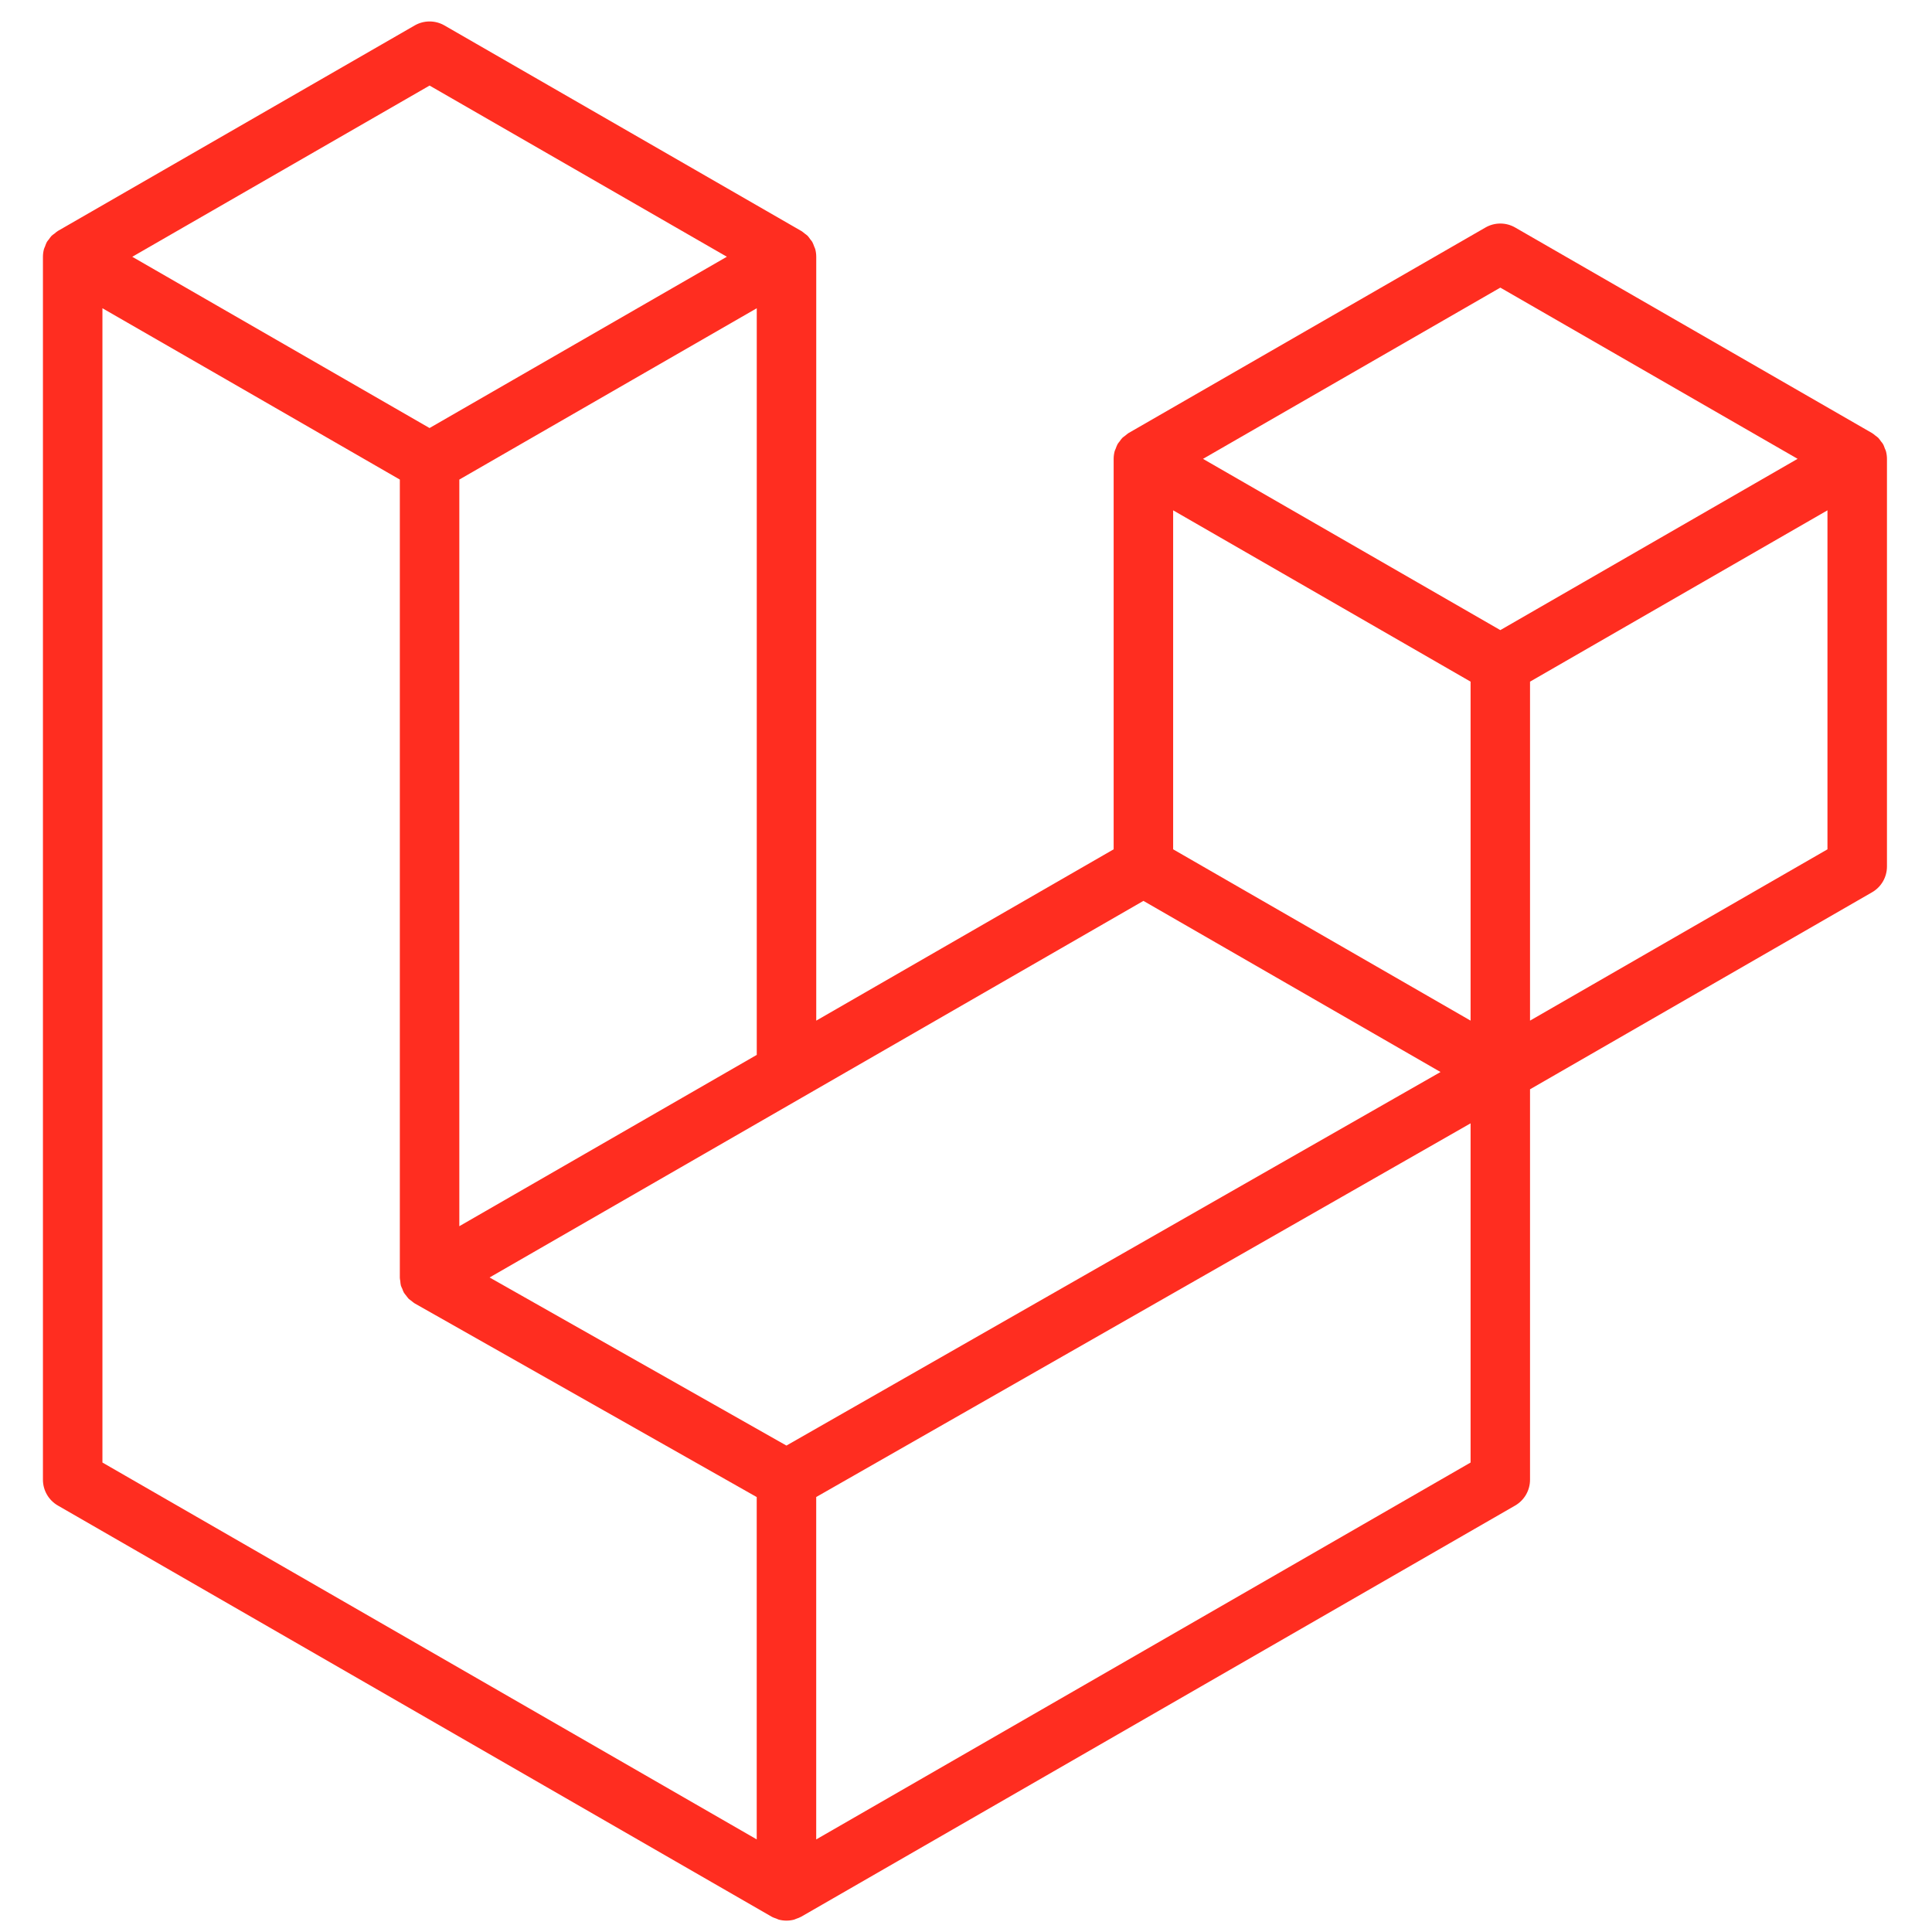
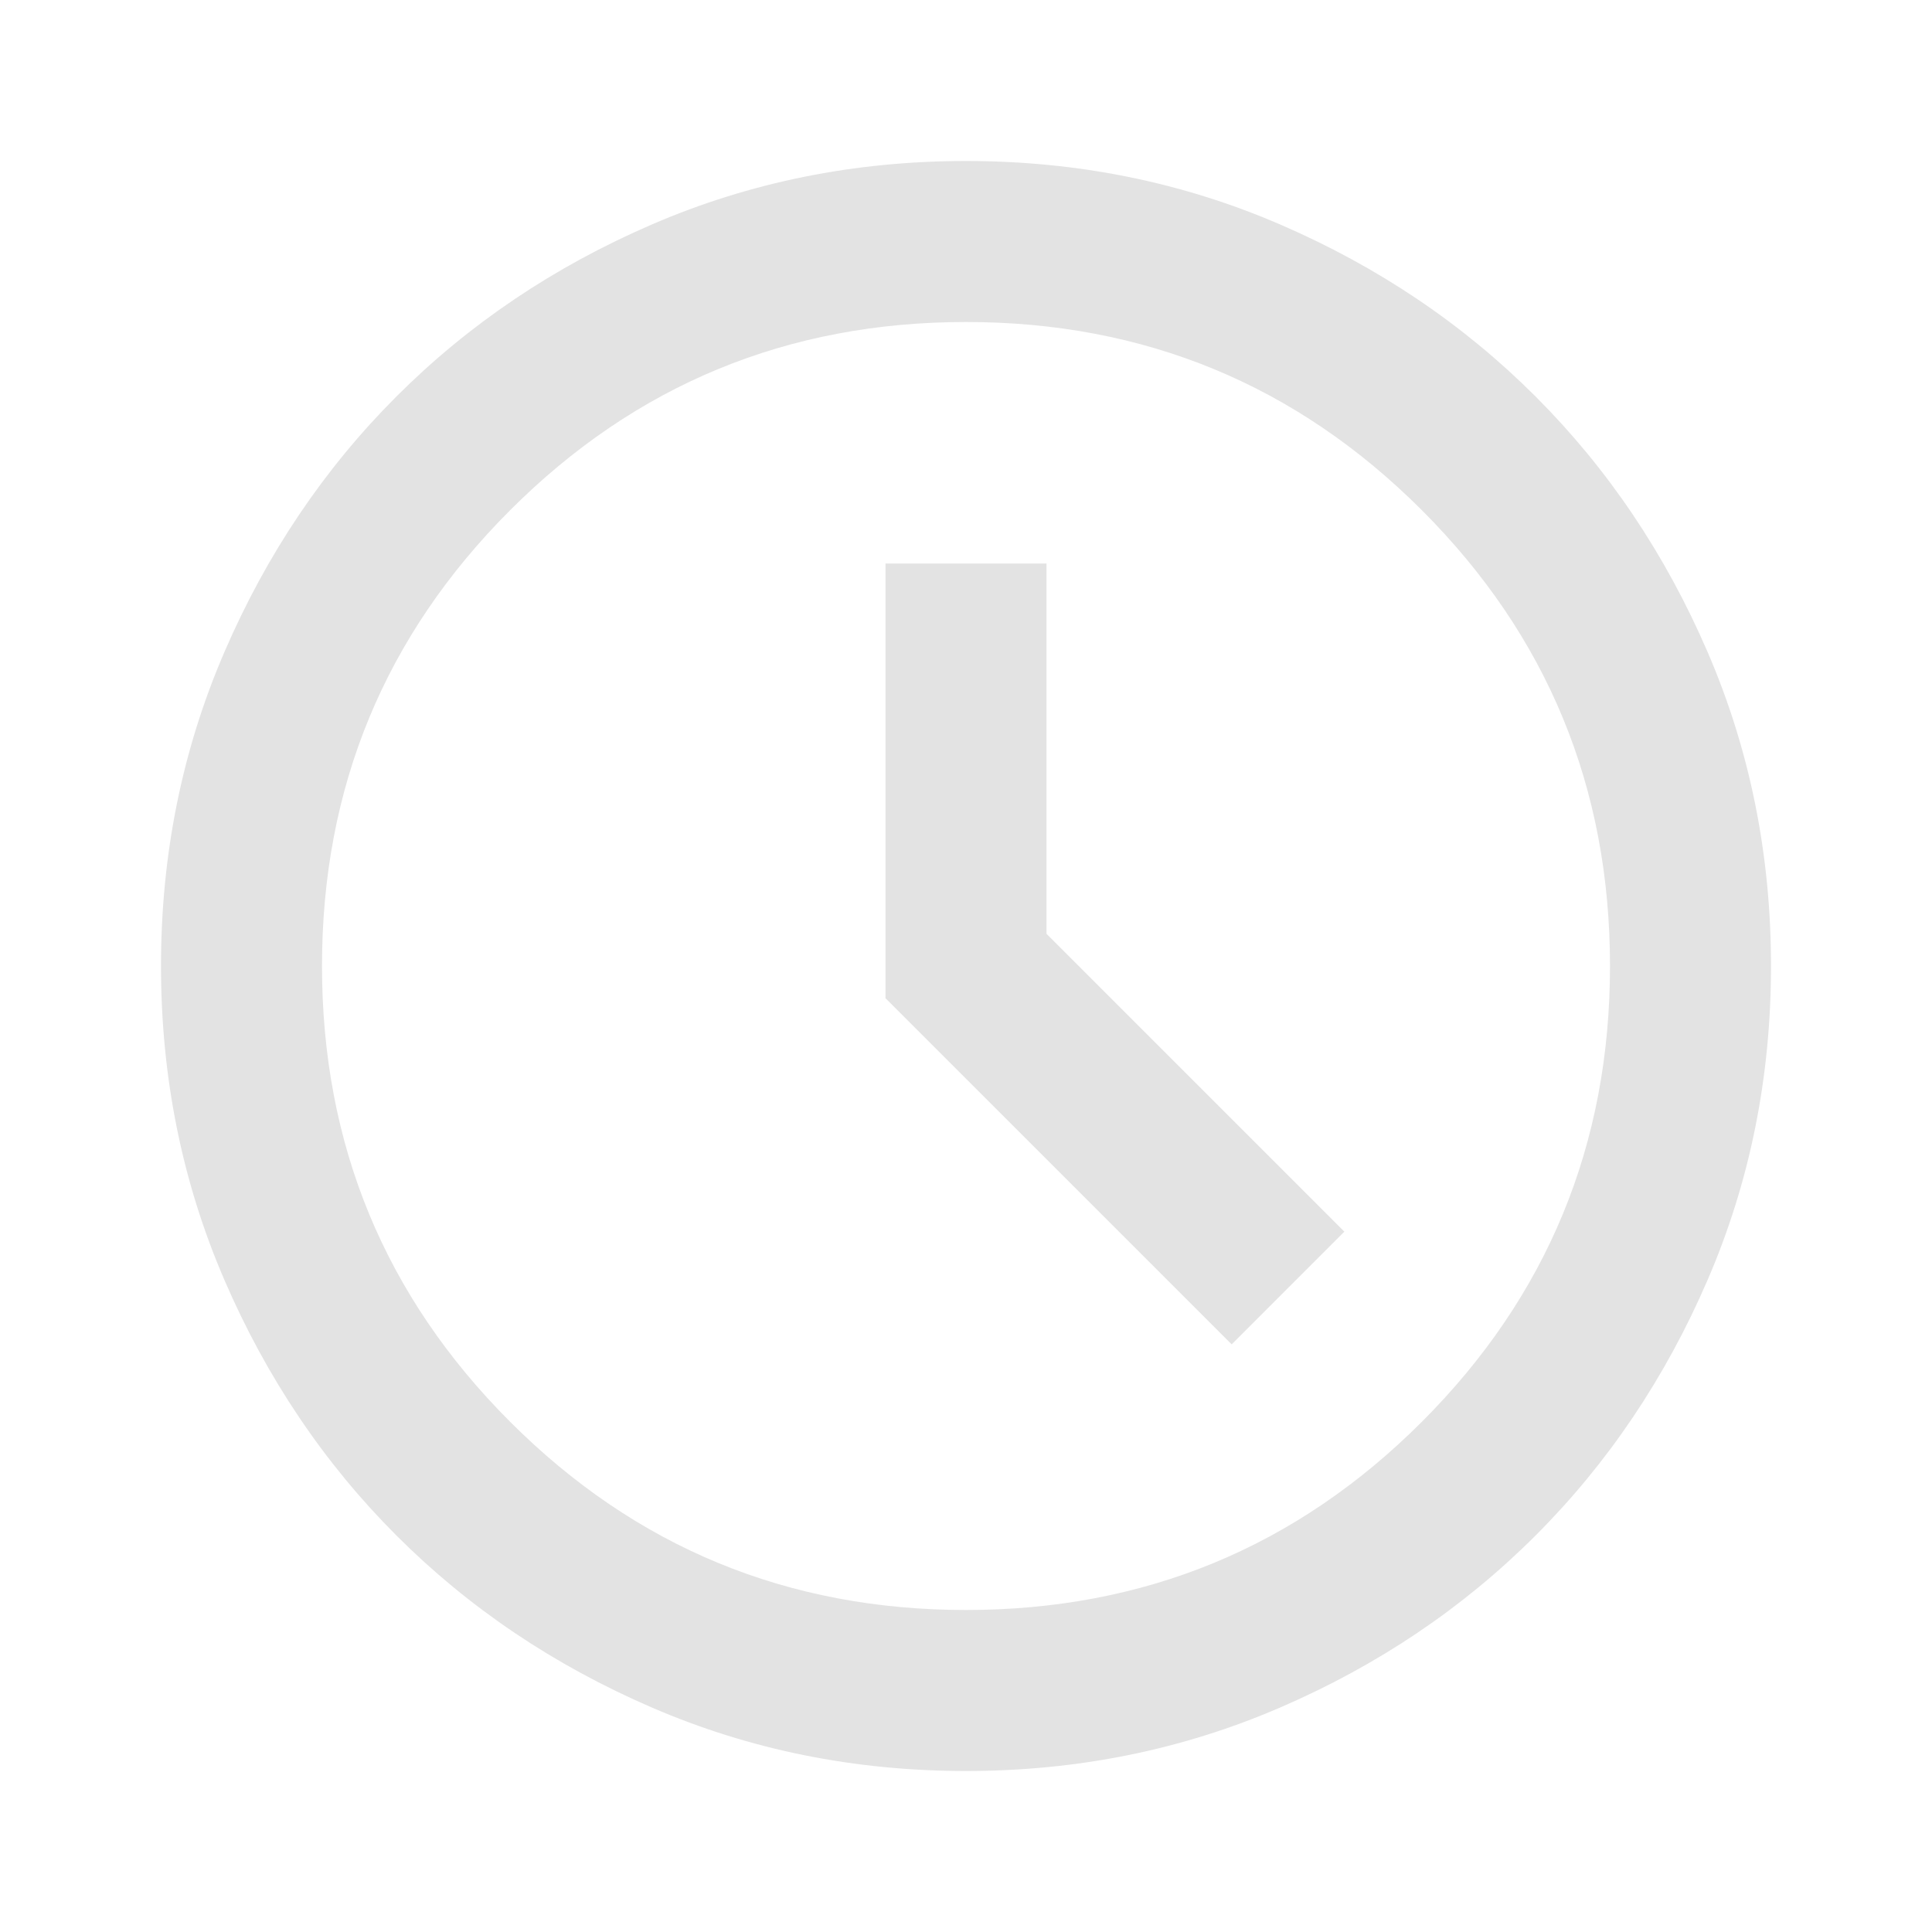
- <svg xmlns="http://www.w3.org/2000/svg" width="166" height="166" viewBox="0 0 166 166" fill="none">
-   <path fill-rule="evenodd" clip-rule="evenodd" d="M162.041 38.759C162.099 38.977 162.129 39.201 162.13 39.426V74.452C162.13 74.902 162.011 75.344 161.786 75.733C161.561 76.122 161.237 76.444 160.847 76.668L131.462 93.594V127.141C131.462 128.054 130.977 128.897 130.186 129.357L68.847 164.683C68.707 164.763 68.554 164.814 68.401 164.868C68.343 164.887 68.289 164.922 68.228 164.938C67.8 165.051 67.349 165.051 66.92 164.938C66.85 164.919 66.786 164.881 66.719 164.855C66.579 164.804 66.432 164.76 66.298 164.683L4.972 129.357C4.583 129.133 4.259 128.81 4.034 128.421C3.808 128.032 3.69 127.591 3.689 127.141L3.689 22.063C3.689 21.834 3.721 21.61 3.779 21.393C3.798 21.32 3.843 21.253 3.868 21.179C3.916 21.045 3.961 20.908 4.031 20.783C4.079 20.7 4.149 20.633 4.206 20.557C4.28 20.454 4.347 20.349 4.433 20.26C4.506 20.186 4.602 20.132 4.685 20.068C4.778 19.992 4.861 19.909 4.966 19.848L35.633 2.185C36.022 1.961 36.462 1.844 36.91 1.844C37.358 1.844 37.798 1.961 38.186 2.185L68.851 19.848H68.857C68.959 19.912 69.045 19.992 69.138 20.065C69.221 20.129 69.313 20.186 69.387 20.257C69.476 20.349 69.54 20.454 69.616 20.557C69.671 20.633 69.744 20.7 69.789 20.783C69.862 20.911 69.904 21.045 69.955 21.179C69.98 21.253 70.025 21.32 70.044 21.396C70.103 21.614 70.133 21.838 70.133 22.063V87.694L95.686 72.974V39.423C95.686 39.2 95.718 38.973 95.775 38.759C95.798 38.683 95.839 38.615 95.865 38.542C95.916 38.408 95.96 38.271 96.031 38.146C96.079 38.063 96.149 37.996 96.203 37.92C96.279 37.818 96.343 37.712 96.433 37.623C96.506 37.549 96.599 37.495 96.681 37.431C96.777 37.355 96.86 37.272 96.962 37.211L127.633 19.548C128.021 19.324 128.461 19.206 128.91 19.206C129.358 19.206 129.798 19.324 130.186 19.548L160.85 37.211C160.959 37.275 161.042 37.355 161.137 37.428C161.217 37.492 161.31 37.549 161.383 37.62C161.473 37.712 161.536 37.818 161.613 37.92C161.67 37.996 161.741 38.063 161.785 38.146C161.859 38.271 161.9 38.408 161.951 38.542C161.98 38.615 162.021 38.683 162.041 38.759ZM157.018 72.974V43.848L146.287 50.028L131.462 58.568V87.694L157.021 72.974H157.018ZM126.354 125.663V96.518L111.771 104.85L70.13 128.626V158.046L126.354 125.663ZM8.801 26.485V125.663L65.018 158.043V128.629L35.649 112L35.64 111.994L35.627 111.988C35.528 111.93 35.445 111.847 35.353 111.777C35.273 111.713 35.18 111.662 35.11 111.592L35.104 111.582C35.021 111.502 34.963 111.403 34.893 111.314C34.829 111.228 34.753 111.154 34.702 111.065L34.699 111.055C34.641 110.96 34.606 110.845 34.565 110.736C34.523 110.64 34.469 110.551 34.443 110.449C34.411 110.328 34.405 110.197 34.392 110.072C34.379 109.976 34.354 109.881 34.354 109.785V109.778V41.205L19.532 32.662L8.801 26.485ZM36.913 7.35L11.364 22.063L36.907 36.777L62.453 22.06L36.907 7.35H36.913ZM50.2 99.174L65.022 90.637V26.485L54.291 32.665L39.466 41.205V105.357L50.2 99.174ZM128.91 24.713L103.363 39.426L128.91 54.14L154.453 39.423L128.91 24.713ZM126.354 58.568L111.529 50.028L100.798 43.848V72.974L115.619 81.511L126.354 87.694V58.568ZM67.571 124.205L105.042 102.803L123.772 92.109L98.245 77.405L68.854 94.334L42.066 109.762L67.571 124.205Z" fill="#FF2D20" />
+ <svg xmlns="http://www.w3.org/2000/svg" height="24px" viewBox="0 -960 960 960" width="24px" fill="#e3e3e3">
+   <path d="m612-292 56-56-148-148v-184h-80v216l172 172ZM480-80q-83 0-156-31.5T197-197q-54-54-85.5-127T80-480q0-83 31.5-156T197-763q54-54 127-85.5T480-880q83 0 156 31.5T763-763q54 54 85.5 127T880-480q0 83-31.5 156T763-197q-54 54-127 85.5T480-80Zm0-400Zm0 320q133 0 226.5-93.5T800-480q0-133-93.5-226.5T480-800q-133 0-226.5 93.5T160-480q0 133 93.5 226.5T480-160Z" />
</svg>
